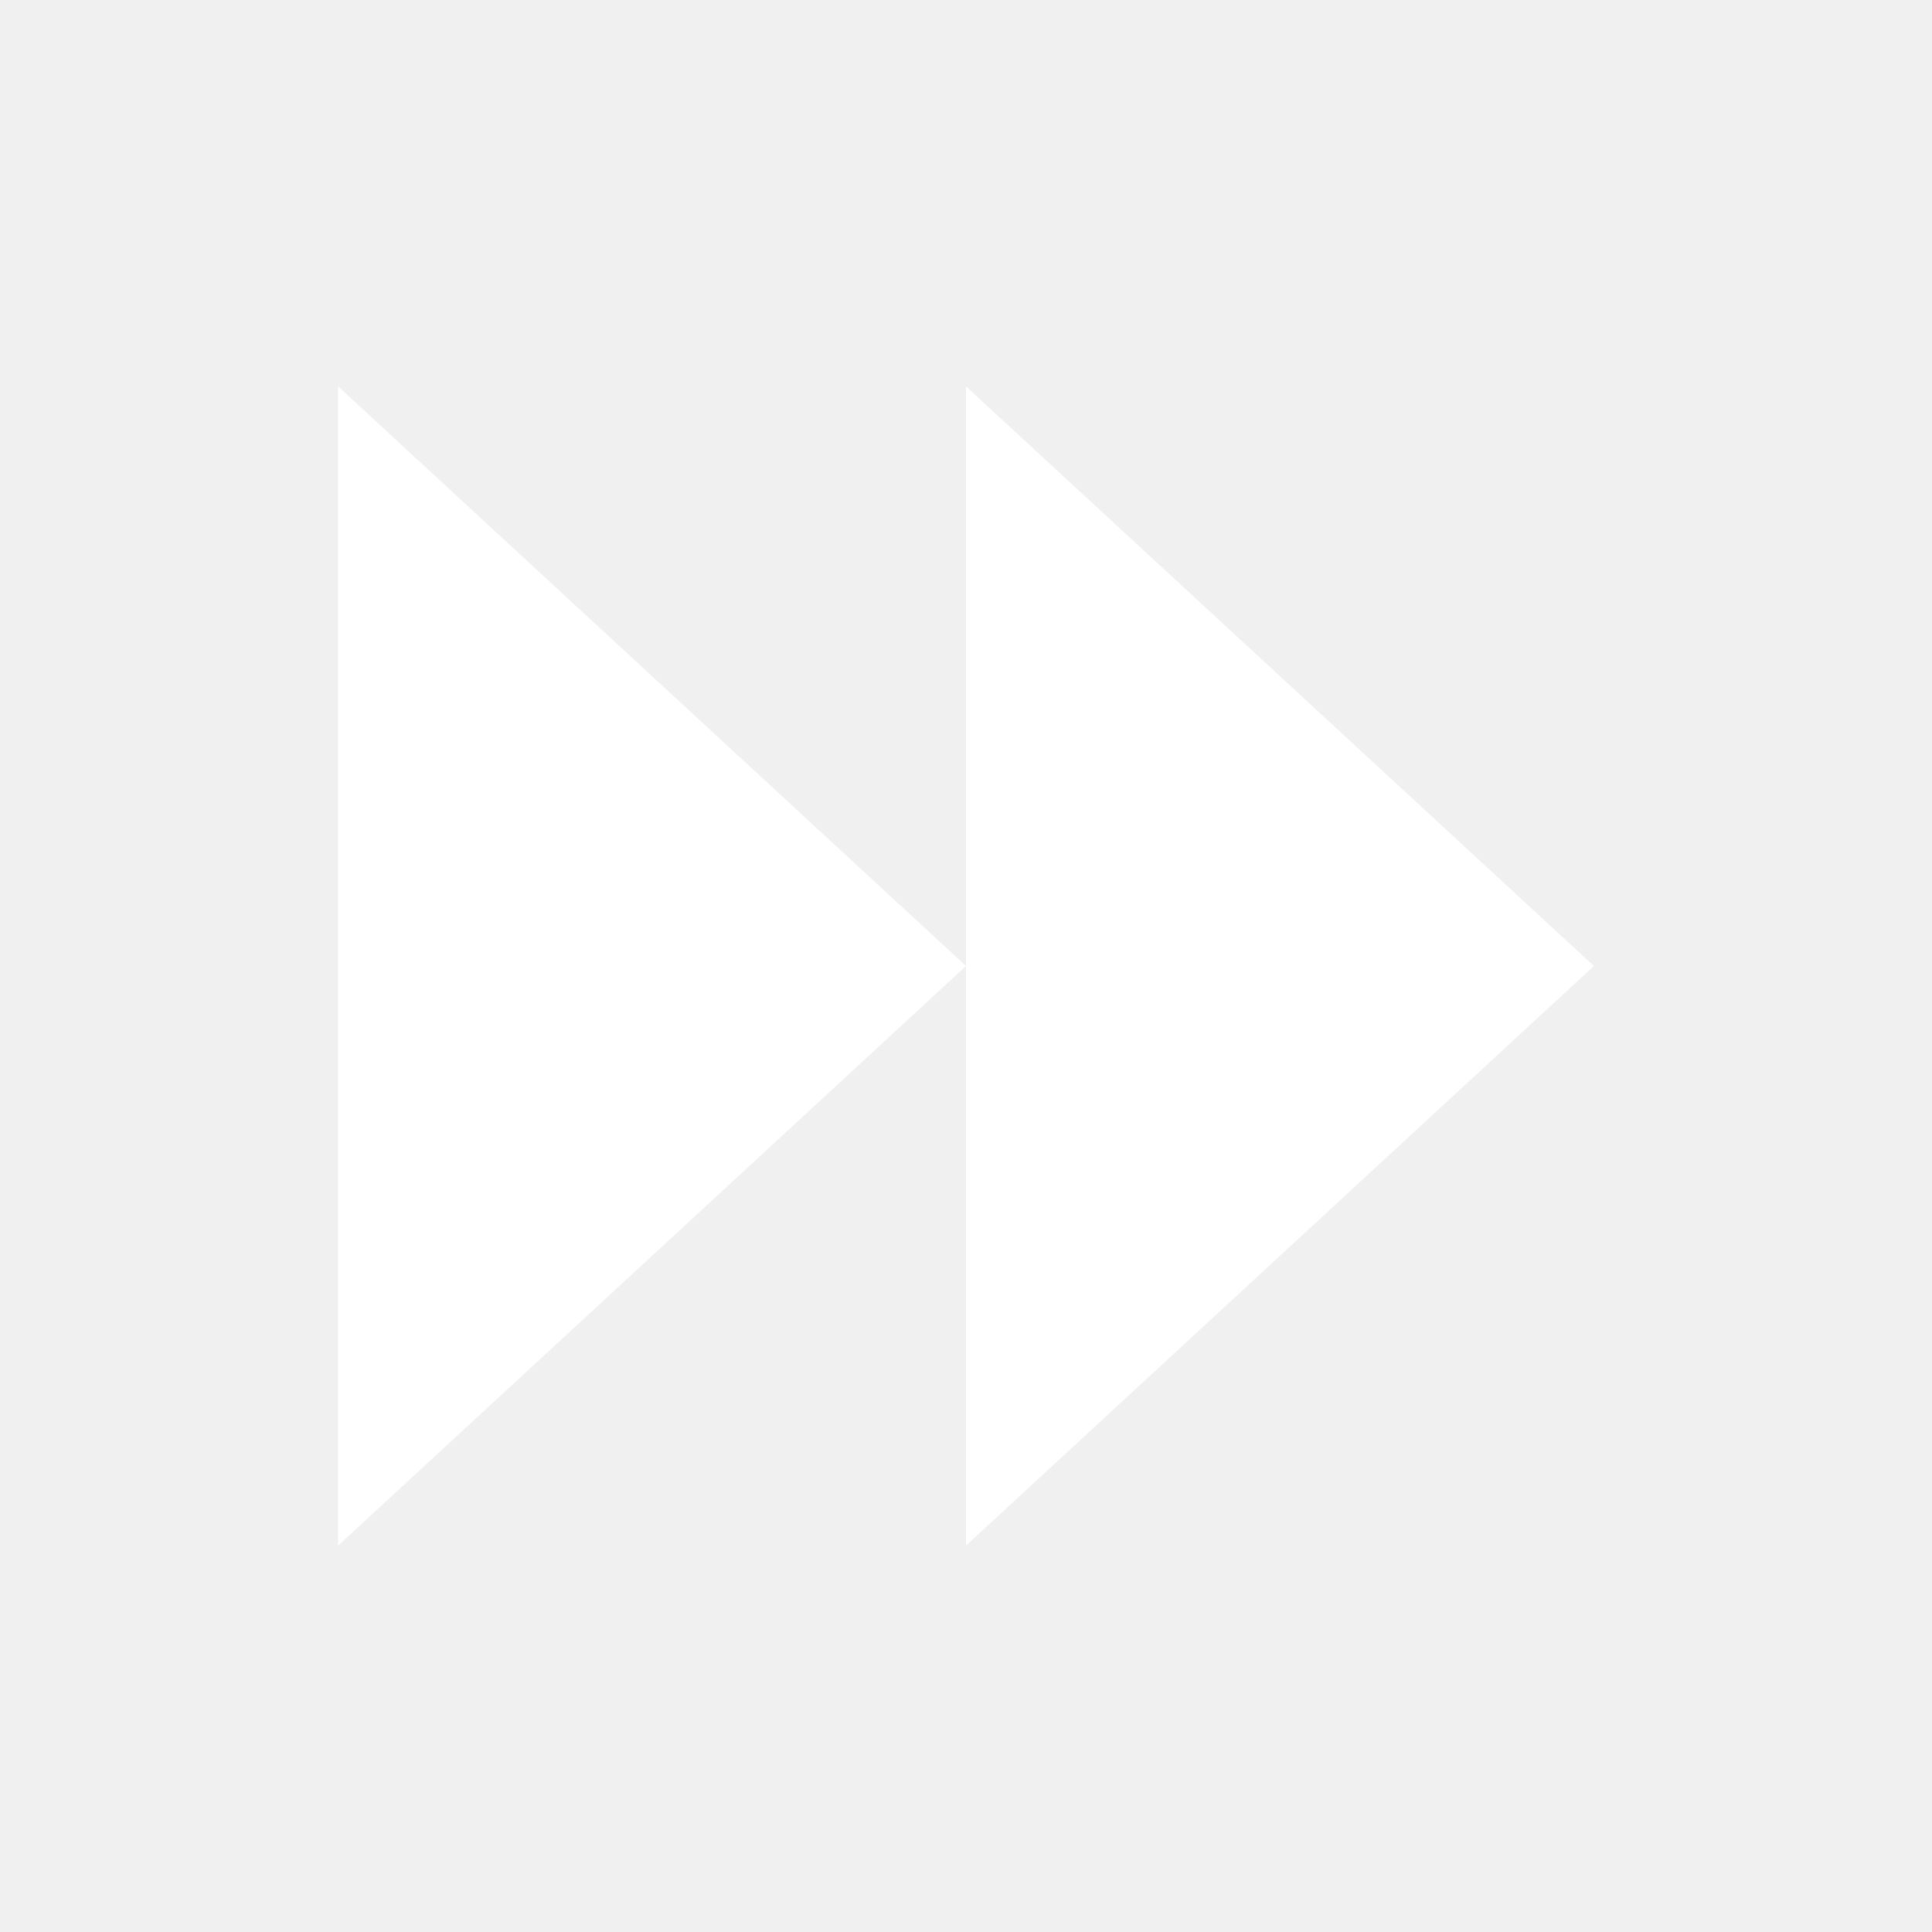
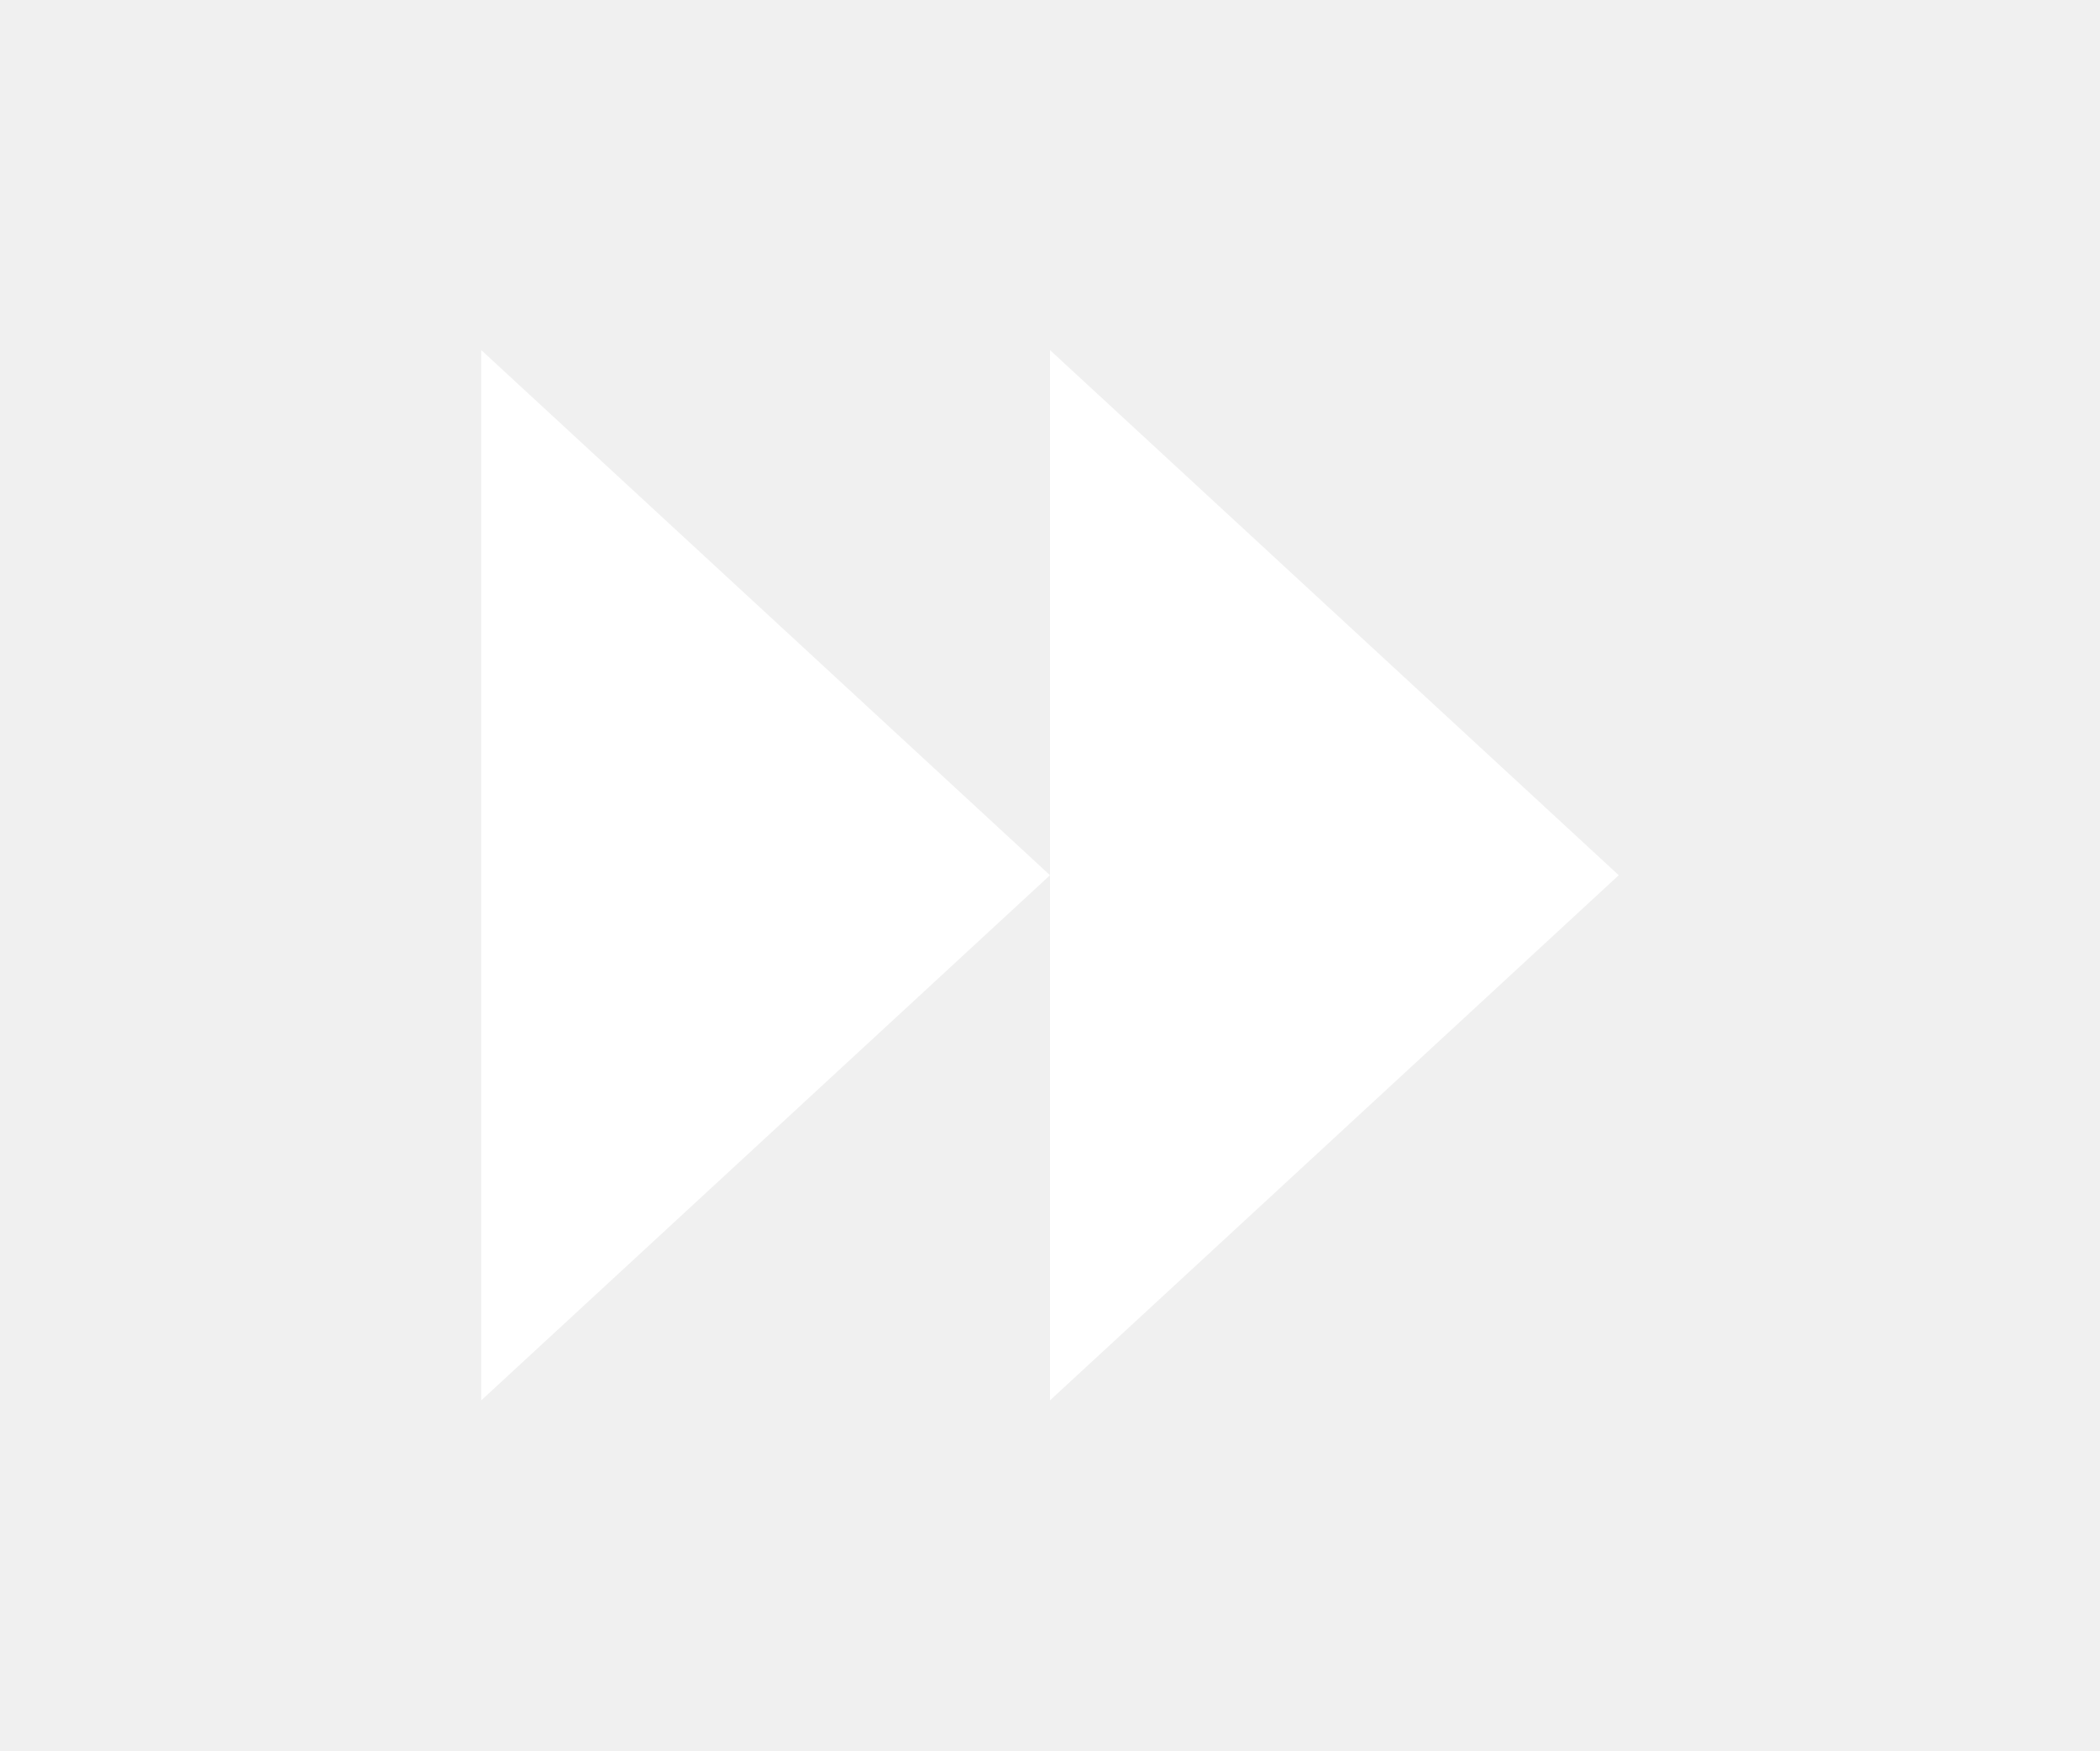
- <svg xmlns="http://www.w3.org/2000/svg" version="1.1" id="Ebene_1" x="0px" y="0px" width="40px" height="40px" viewBox="0 0 40 40" enable-background="new 0 0 40 40" xml:space="preserve">
-   <g id="phone" display="none">
-     <path display="inline" fill="#FFFFFF" d="M26,5H14c-1.104,0-2,0.896-2,2v24c0,1.104,0.896,2,2,2h12c1.104,0,2-0.896,2-2V7   C28,5.896,27.104,5,26,5z M22,32h-4c-0.552,0-1-0.447-1-1s0.448-1,1-1h4c0.553,0,1,0.447,1,1S22.553,32,22,32z M26,29H14V9h12V29z    M22,8h-4V7h4V8z" />
+ <svg xmlns="http://www.w3.org/2000/svg" version="1.1" x="0px" y="0px" width="48px" height="40px" viewBox="0 0 48 40" style="enable-background:new 0 0 48 40;" xml:space="preserve">
+   <g id="player_fwd">
+     <polygon style="fill:#FFFFFF;" points="11,8 11,32 24,20  " />
+     <polygon style="fill:#FFFFFF;" points="24,8 24,32 37,20  " />
  </g>
-   <g id="pc" display="none">
-     <g display="inline">
-       <rect x="19" y="29" fill="#FFFFFF" width="2" height="2" />
-       <rect x="15" y="29" fill="#FFFFFF" width="3" height="2" />
-       <rect x="9" y="29" fill="#FFFFFF" width="2" height="2" />
-       <rect x="12" y="29" fill="#FFFFFF" width="2" height="2" />
-       <rect x="26" y="29" fill="#FFFFFF" width="2" height="2" />
-       <rect x="22" y="29" fill="#FFFFFF" width="3" height="2" />
-       <rect x="29" y="29" fill="#FFFFFF" width="2" height="2" />
-       <g>
-         <rect x="9" y="35" fill="#FFFFFF" width="3" height="2" />
-         <rect x="13" y="35" fill="#FFFFFF" width="3" height="2" />
-         <rect x="5" y="35" fill="#FFFFFF" width="3" height="2" />
-         <rect x="32" y="35" fill="#FFFFFF" width="3" height="2" />
-         <rect x="17" y="35" fill="#FFFFFF" width="6" height="2" />
-         <rect x="28" y="35" fill="#FFFFFF" width="3" height="2" />
-         <rect x="24" y="35" fill="#FFFFFF" width="3" height="2" />
-       </g>
-       <rect x="15" y="25" fill="#FFFFFF" width="10" height="3" />
-       <path fill="#FFFFFF" d="M34,4H6C4.896,4,4,4.896,4,6v17c0,1.104,0.896,2,2,2h28c1.104,0,2-0.896,2-2V6C36,4.896,35.104,4,34,4z     M34,23H6V6h28V23z" />
-       <g>
-         <rect x="23" y="32" fill="#FFFFFF" width="2" height="2" />
-         <rect x="18" y="32" fill="#FFFFFF" width="4" height="2" />
-         <rect x="11" y="32" fill="#FFFFFF" width="3" height="2" />
-         <rect x="15" y="32" fill="#FFFFFF" width="2" height="2" />
-         <rect x="26" y="32" fill="#FFFFFF" width="3" height="2" />
-         <rect x="30" y="32" fill="#FFFFFF" width="3" height="2" />
-         <rect x="7" y="32" fill="#FFFFFF" width="3" height="2" />
-       </g>
-     </g>
-   </g>
-   <g id="tv" display="none">
-     <polygon display="inline" fill="#FFFFFF" points="26,33 14,33 12,36 28,36  " />
-     <path display="inline" fill="#FFFFFF" d="M34,10H6c-1.104,0-2,0.896-2,2v17c0,1.104,0.896,2,2,2h28c1.104,0,2-0.896,2-2V12   C36,10.896,35.104,10,34,10z M34,29H6V12h28V29z" />
-     <path display="inline" fill="#FFFFFF" d="M24,10h-8c0-2.21,1.79-4,4-4S24,7.79,24,10z" />
-     <rect x="21" y="4.002" transform="matrix(-0.7071 0.7071 -0.7071 -0.7071 46.2142 -9.1396)" display="inline" fill="#FFFFFF" width="7.999" height="2" />
-     <rect x="11.002" y="4" transform="matrix(0.7071 0.7071 -0.7071 0.7071 7.9286 -9.1425)" display="inline" fill="#FFFFFF" width="7.999" height="2" />
-   </g>
-   <g id="tablet" display="none">
-     <path display="inline" fill="#FFFFFF" d="M34,7H6C4.896,7,4,7.896,4,9v22c0,1.104,0.896,2,2,2h28c1.105,0,2-0.896,2-2V9   C36,7.896,35.105,7,34,7z M22,32h-4c-0.553,0-1-0.447-1-1s0.447-1,1-1h4c0.553,0,1,0.447,1,1S22.553,32,22,32z M34,29H6V9h28V29z" />
-   </g>
-   <g id="laptop" display="none">
-     <g display="inline">
-       <path fill="#FFFFFF" d="M33,4H7C5.896,4,5,4.896,5,6v17c0,1.104,0.896,2,2,2h26c1.104,0,2-0.896,2-2V6C35,4.896,34.104,4,33,4z     M33,23H7V6h26V23z" />
-     </g>
-     <path display="inline" fill="#FFFFFF" d="M24,27c0,0,0,1-1,1s-5,0-6,0s-1-1-1-1H1c0,1.657,1.343,3,3,3h32c1.657,0,3-1.343,3-3H24z" />
-   </g>
-   <g id="movie" display="none">
-     <g display="inline">
-       <path fill="#FFFFFF" d="M1,6v28h38V6H1z M6,30H3v-3h3V30z M6,24H3v-3h3V24z M6,19H3v-3h3V19z M6,13H3v-3h3V13z M32,31H8V9h24V31z     M37,30h-3v-3h3V30z M37,24h-3v-3h3V24z M37,19h-3v-3h3V19z M37,13h-3v-3h3V13z M16,28.283V11.484l11.2,8.399L16,28.283z" />
-     </g>
-   </g>
-   <g id="music" display="none">
-     <g display="inline">
-       <path fill="#FFFFFF" d="M30,3.686L13,9v17.889c0-0.068-0.645-0.119-0.992-0.119c-2.223,0-4.029,1.504-4.029,3.354    c0,1.852,1.789,3.354,4.012,3.354c2.225,0,4.009-1.502,4.009-3.354V15.149l11-3.589v10.797c0-0.069-0.52-0.117-0.866-0.117    c-2.229,0-3.972,1.503-3.972,3.354c0,1.85,1.693,3.354,3.922,3.354c2.223,0,3.916-1.504,3.916-3.354V3.709    C30,3.701,30,3.695,30,3.686z" />
-     </g>
-   </g>
-   <g id="image" display="none">
-     <g display="inline">
-       <g>
-         <path fill="#FFFFFF" d="M36,9v22H4V9H36 M39,6H1v28h38V6L39,6z" />
-         <circle fill="#FFFFFF" cx="11.2" cy="14.4" r="2.8" />
-         <polygon fill="#FFFFFF" points="11.201,22.398 5.601,28 16.801,28    " />
-         <polygon fill="#FFFFFF" points="18.78,28 33.602,28 22.4,14.2 14.99,24.062    " />
-       </g>
-     </g>
-   </g>
-   <g id="tv_channels" display="none">
-     <path display="inline" fill="#FFFFFF" d="M9,12v21h30V12H9z M37,23c0,4.094-1,7-1,7s-5.938,1-12,1c-6.062,0-12-1-12-1s-1-2.87-1-7   c0-5.031,1-8,1-8s6.062-1,12-1c5.938,0,12,1,12,1S37,18.906,37,23z" />
-     <g display="inline">
-       <path fill="#FFFFFF" d="M20.809,27.953h-2.323v-9.055h-2.76v-1.94h7.836v1.94h-2.754V27.953z" />
-       <path fill="#FFFFFF" d="M30.908,16.958h2.354l-3.429,10.995h-2.542l-3.422-10.995h2.354l1.865,6.618    c0.023,0.084,0.061,0.229,0.104,0.428c0.041,0.202,0.086,0.421,0.135,0.662c0.048,0.24,0.094,0.48,0.139,0.723    c0.045,0.24,0.081,0.443,0.105,0.609c0.023-0.166,0.061-0.37,0.104-0.609c0.044-0.24,0.093-0.479,0.144-0.719    c0.05-0.238,0.099-0.457,0.146-0.656c0.048-0.203,0.083-0.347,0.109-0.438L30.908,16.958z" />
-     </g>
-     <polygon display="inline" fill="#FFFFFF" points="7,10 35,10 35,8 5,8 5,28 7,28  " />
-     <polygon display="inline" fill="#FFFFFF" points="3,6 31,6 31,4 1,4 1,23 3,23  " />
-   </g>
-   <g id="webinos_apps" display="none">
-     <path display="inline" fill="#FFFFFF" d="M24.73,11.51c-8.221,0.475-14.775,6.578-16.146,14.35   c2.965-6.439,9.224-10.174,15.029-8.553c6.605,1.84,10.126,9.912,7.863,18.027c-0.013,0.039-0.025,0.074-0.037,0.115   c-1.766,1.309-3.711,2.274-5.746,2.896c0.474-0.772,0.889-1.608,1.225-2.501c2.43-6.438,0.006-13.312-5.41-15.356   c-4.637-1.751-9.962,0.614-12.924,5.372c3.455-3.484,7.945-4.367,10.664-1.85c3.094,2.861,2.729,9.04-0.819,13.799   c-0.316,0.424-0.648,0.819-0.992,1.19c-1.468-0.205-2.92-0.582-4.324-1.133c0.96-0.556,1.896-1.278,2.747-2.167   c3.41-3.549,4.201-8.324,1.765-10.663c-2.085-2.005-5.858-1.573-9.041,0.821c3.063-1.498,5.894-1.172,6.646,0.938   c0.857,2.396-1.3,6.188-4.817,8.466c-0.355,0.229-0.71,0.434-1.063,0.613c-0.676-0.461-1.333-0.973-1.959-1.53   C-0.482,27.33-1.176,15.26,5.839,7.389c7.017-7.872,19.086-8.564,26.957-1.549c3.573,3.184,5.668,7.41,6.231,11.814   C35.613,13.62,30.412,11.184,24.73,11.51z" />
-   </g>
-   <g id="play..." display="none">
-     <polygon display="inline" fill="#FFFFFF" points="7,34 7,6 35,20  " />
-   </g>
-   <g id="add..." display="none">
-     <g display="inline">
-       <polygon fill="#FFFFFF" points="20,12 12,12 12,4 8,4 8,12 0,12 0,16 8,16 8,24 12,24 12,16 20,16   " />
-       <g>
-         <rect x="24" y="20" fill="#FFFFFF" width="16" height="4" />
-         <rect x="24" y="12" fill="#FFFFFF" width="16" height="4" />
-         <rect x="24" y="28" fill="#FFFFFF" width="16" height="4" />
-         <rect x="16" y="20" fill="#FFFFFF" width="4" height="4" />
-         <rect x="16" y="28" fill="#FFFFFF" width="4" height="4" />
-       </g>
-     </g>
-   </g>
-   <g id="sync" display="none">
-     <g display="inline">
-       <path fill="#FFFFFF" d="M33.969,17.775l-2.9,2.902c0.014-0.227,0.039-0.449,0.039-0.678c0-6.075-4.924-11-11-11    c-1.822,0-3.537,0.45-5.052,1.235l2.384,2.384c0.835-0.303,1.73-0.476,2.668-0.476c4.332,0,7.857,3.524,7.857,7.857    c0,0.212-0.018,0.42-0.033,0.627l-2.853-2.852l-2.222,2.223l6.666,6.667l6.668-6.667L33.969,17.775z" />
-       <path fill="#FFFFFF" d="M20.107,27.857c-4.332,0-7.857-3.525-7.857-7.857c0-0.082,0.016-0.159,0.018-0.24l2.845,2.844l2.222-2.223    l-6.667-6.667L4,20.381l2.223,2.223l2.896-2.896C9.116,19.806,9.107,19.902,9.107,20c0,6.075,4.924,11,11,11    c1.895,0,3.677-0.479,5.232-1.322l-2.368-2.369C22.083,27.658,21.118,27.857,20.107,27.857z" />
-     </g>
-   </g>
-   <g id="add" display="none">
-     <g display="inline">
-       <polygon fill="#FFFFFF" points="27,18 22,18 22,13 18,13 18,18 13,18 13,22 18,22 18,27 22,27 22,22 27,22   " />
-     </g>
-   </g>
-   <g id="remove" display="none">
-     <g display="inline">
-       <rect x="13" y="18" fill="#FFFFFF" width="14" height="4" />
-     </g>
-   </g>
-   <g id="right" display="none">
-     <polygon display="inline" fill="#FFFFFF" points="26.999,19 17.999,10 14.999,13 20.999,19 14.999,25 17.999,28  " />
-   </g>
-   <g id="left" display="none">
-     <polygon display="inline" fill="#FFFFFF" points="14.999,19 23.999,28 26.999,25 20.999,19 26.999,13 23.999,10  " />
-   </g>
-   <g id="down" display="none">
-     <polygon display="inline" fill="#FFFFFF" points="21,25 30,16 27,13 21,19 15,13 12,16  " />
-   </g>
-   <g id="up" display="none">
-     <polygon display="inline" fill="#FFFFFF" points="21,13 30,22 27,25 21,19 15,25 12,22  " />
-   </g>
-   <g id="right_big" display="none">
-     <polygon display="inline" fill="#FFFFFF" points="30.998,20 11.999,39 8.999,36 24.998,20 8.999,4 11.999,1  " />
-   </g>
-   <g id="left_big" display="none">
-     <polygon display="inline" fill="#FFFFFF" points="9,20.001 28,39.002 31,36.002 15,20.001 31,4.001 28,1.001  " />
-   </g>
-   <g id="up_big" display="none">
-     <polygon display="inline" fill="#FFFFFF" points="19.999,9.001 0.999,28.001 3.999,31.001 19.999,15.001 35.999,31.001    38.999,28.001  " />
-   </g>
-   <g id="down_big" display="none">
-     <polygon display="inline" fill="#FFFFFF" points="20,31 39,12 36,9 20,25 4,9 1,12  " />
-   </g>
-   <g id="next_down" display="none">
-     <polygon display="inline" fill="#FFFFFF" points="27.5,16 12.5,16 20,24  " />
-   </g>
-   <g id="next_up" display="none">
-     <polygon display="inline" fill="#FFFFFF" points="12.5,24 27.5,24 20,16  " />
-   </g>
-   <g id="next_left_1_" display="none">
-     <polygon display="inline" fill="#FFFFFF" points="24,27.5 24,12.5 16,20  " />
-   </g>
-   <g id="next_right" display="none">
-     <polygon display="inline" fill="#FFFFFF" points="16,12.5 16,27.5 24,20  " />
-   </g>
-   <g id="folder" display="none">
-     <g>
-       <polygon fill="#FFFFFF" points="30,32 27,19 7,19 11,32   " />
-       <polygon fill="#FFFFFF" points="29.083,17 32,30.998 32,13 25,13 24,15 11,15 11,17   " />
-     </g>
-   </g>
-   <g id="album" display="none">
-     <g display="inline">
-       <polygon fill="#FFFFFF" points="30,32 27,19 7,19 11,32   " />
-       <path fill="#FFFFFF" d="M29.083,17L32,30.421V15h-4.379c0.285,0.656,0.342,1.49,0.369,2H29.083z" />
-       <path fill="#FFFFFF" d="M11.953,17h1.113h2.212c0.123-1,1.327-2.566,2.796-2.566c1.47,0,2.674,1.566,2.797,2.566h4.617    c-0.131-4-3.401-7.184-7.414-7.184c-4.013,0-7.283,3.184-7.413,7.184h0.648H11.953z" />
-     </g>
-   </g>
-   <g id="search" display="none">
-     <path display="inline" fill="#FFFFFF" d="M18,7c-4.418,0-8,3.582-8,8c0,4.419,3.582,8,8,8s8-3.581,8-8C26,10.582,22.418,7,18,7z    M18,21c-3.314,0-6-2.686-6-6s2.686-6,6-6c3.314,0,6,2.686,6,6S21.314,21,18,21z" />
-     <polygon display="inline" fill="#FFFFFF" points="29.915,30.111 28.934,32.41 28.066,32.91 25.585,32.611 21.335,25.25    25.665,22.75  " />
-   </g>
-   <g id="Ebene_31" display="none">
-     <g display="inline">
-       <polyline fill="#FFFFFF" points="12,13 15,13 15,16 12,16 12,13   " />
-       <rect x="17" y="18" fill="#FFFFFF" width="10" height="3" />
-       <rect x="17" y="13" fill="#FFFFFF" width="10" height="3" />
-       <rect x="17" y="23" fill="#FFFFFF" width="10" height="3" />
-       <rect x="12" y="18" fill="#FFFFFF" width="3" height="3" />
-       <rect x="12" y="23" fill="#FFFFFF" width="3" height="3" />
-     </g>
-   </g>
-   <g id="player_next" display="none">
-     <g display="inline" opacity="0.75">
-       <g>
-         <polygon fill="#FFFFFF" points="9,8 9,32 22,20    " />
-         <rect x="22" y="8" fill="#FFFFFF" width="8" height="24" />
-       </g>
-     </g>
-   </g>
-   <g id="player_prev" display="none">
-     <g display="inline" opacity="0.75">
-       <g>
-         <polygon fill="#FFFFFF" points="30,32 30,8 17,20    " />
-         <rect x="9" y="8" fill="#FFFFFF" width="8" height="24" />
-       </g>
-     </g>
-   </g>
-   <g id="player_bwd" display="none">
-     <g display="inline" opacity="0.75">
-       <g>
-         <polygon fill="#FFFFFF" points="33,32 33,8 20,20    " />
-       </g>
-     </g>
-     <g display="inline" opacity="0.75">
-       <g>
-         <polygon fill="#FFFFFF" points="20,32 20,8 7,20    " />
-       </g>
-     </g>
-   </g>
-   <g id="player_fwd">
-     <polygon fill="#FFFFFF" points="7,8 7,32 20,20  " />
-     <polygon fill="#FFFFFF" points="20,8 20,32 33,20  " />
-   </g>
-   <g id="player_HD" display="none">
-     <path display="inline" fill="#FFFFFF" d="M17.793,31h-4.65v-9.495H5.665V31H1V9h4.665v8.623h7.478V9h4.65V31z" />
-     <path display="inline" fill="#FFFFFF" d="M39.02,19.79c0,1.854-0.254,3.483-0.76,4.882c-0.508,1.4-1.24,2.569-2.197,3.508   c-0.959,0.938-2.131,1.643-3.521,2.113S29.568,31,27.793,31H22V9h6.439c1.617,0,3.071,0.231,4.373,0.692   c1.299,0.462,2.408,1.146,3.332,2.054c0.924,0.908,1.633,2.035,2.131,3.379C38.771,16.469,39.02,18.024,39.02,19.79z    M34.295,19.909c0-1.224-0.123-2.279-0.369-3.167c-0.246-0.888-0.602-1.623-1.068-2.204c-0.467-0.582-1.039-1.014-1.717-1.294   c-0.676-0.281-1.451-0.421-2.322-0.421h-2.151v14.323h1.715c1.966,0,3.443-0.602,4.433-1.806   C33.803,24.137,34.295,22.328,34.295,19.909z" />
-   </g>
-   <g id="player_play" display="none">
-     <polygon display="inline" fill="#FFFFFF" points="9,32 9,8 33,20  " />
-   </g>
-   <g id="player_enter_fullscreen" display="none">
-     <g display="inline">
-       <polygon fill="#FFFFFF" points="5,32 12,32 5,25   " />
-       <polygon fill="#FFFFFF" points="28,8 35,15 35,8   " />
-       <polygon fill="#FFFFFF" points="32,29 13,29 16,32 35,32 35,19 32,16   " />
-       <polygon fill="#FFFFFF" points="8,11 27,11 24,8 5,8 5,21 8,24   " />
-     </g>
-   </g>
-   <g id="playewr_exit_fullscreen" display="none">
-     <g display="inline">
-       <g>
-         <polygon fill="#FFFFFF" points="32,18 32,29 15,29 15,32 35,32 35,18    " />
-         <polygon fill="#FFFFFF" points="25,8 5,8 5,22 8,22 8,11 25,11    " />
-       </g>
-       <polygon fill="#FFFFFF" points="28,8 28,15 35,15   " />
-       <polygon fill="#FFFFFF" points="12,32 12,25 5,25   " />
-     </g>
-   </g>
-   <g id="player_pause" display="none">
-     <g display="inline">
-       <rect x="9" y="8" fill="#FFFFFF" width="8" height="24" />
-       <rect x="23" y="8" fill="#FFFFFF" width="8" height="24" />
-     </g>
-   </g>
+   <g id="Ebene_1">
+ </g>
</svg>
